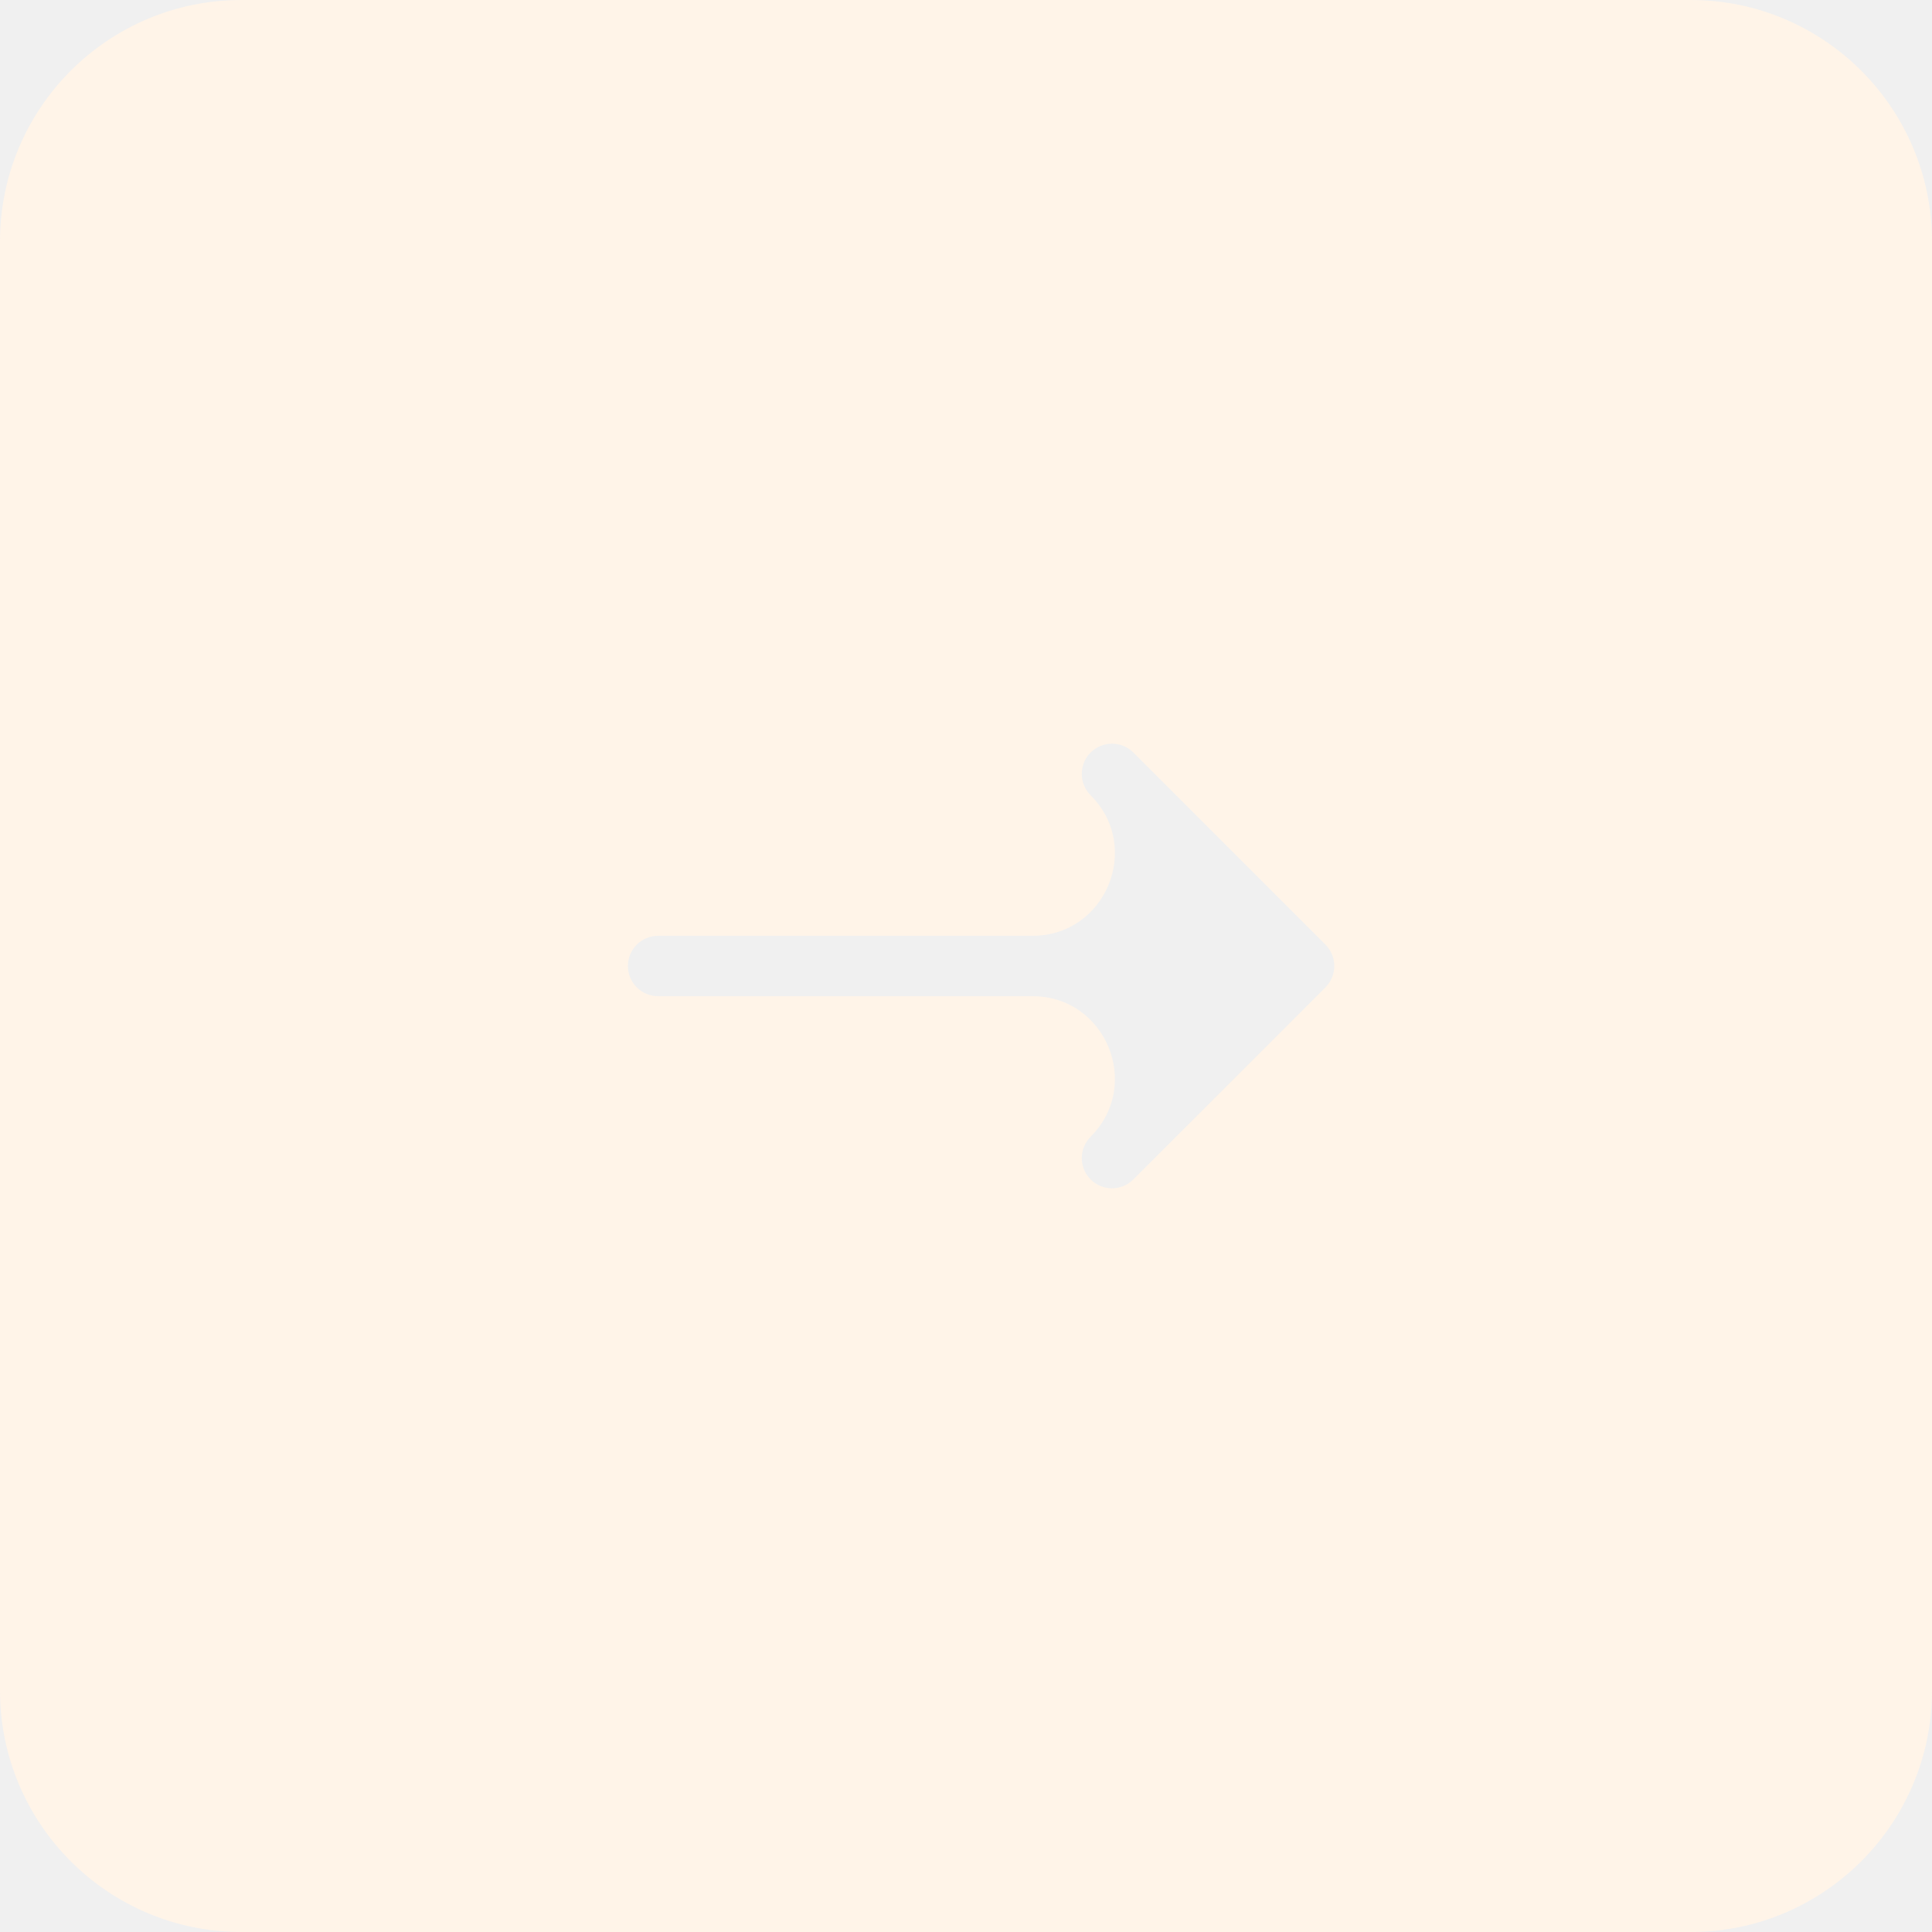
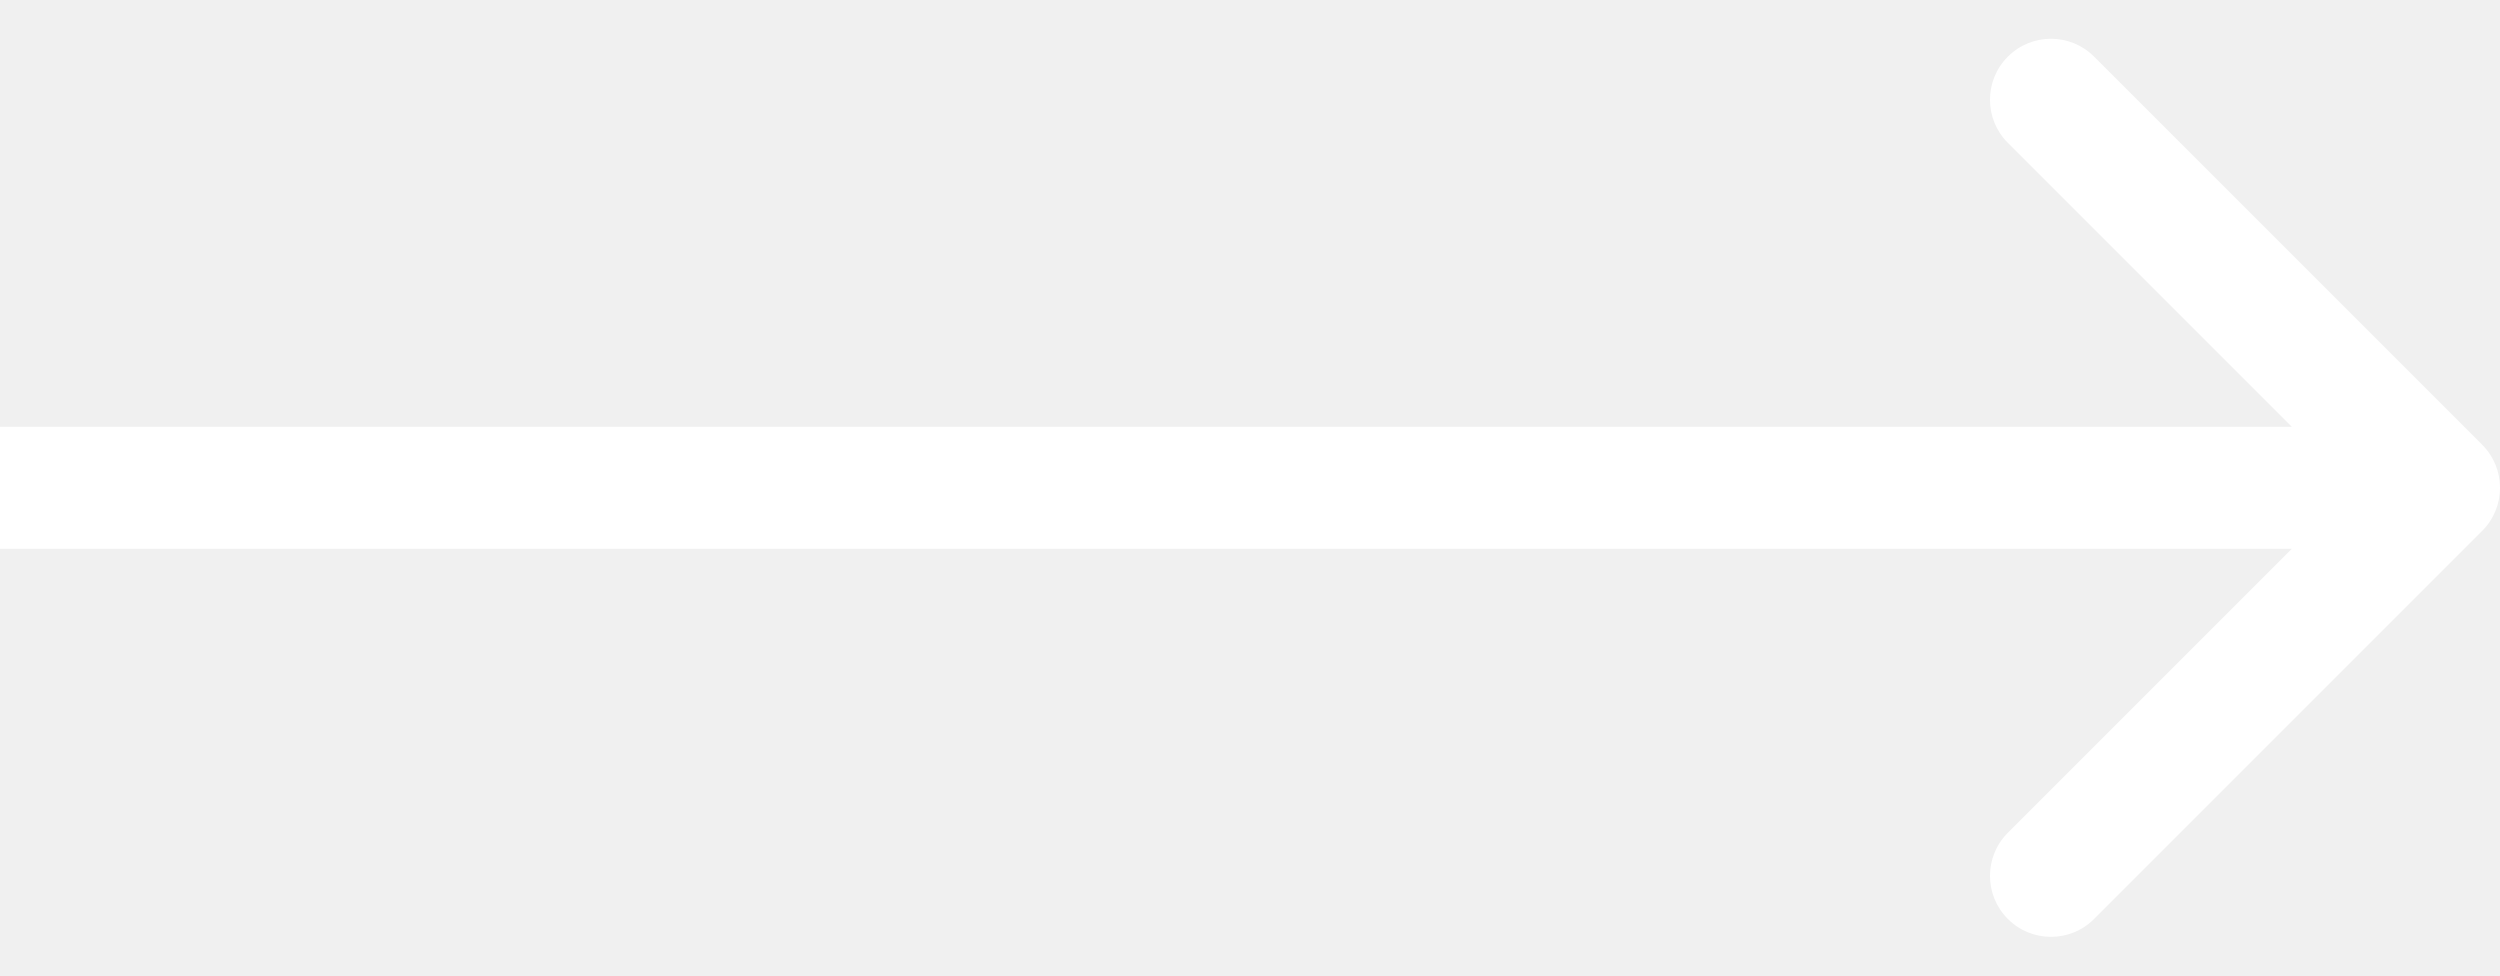
- <svg xmlns="http://www.w3.org/2000/svg" width="32" height="32" viewBox="0 0 32 32" fill="none">
-   <path fill-rule="evenodd" clip-rule="evenodd" d="M32 4C32 1.791 30.209 0 28 0H4C1.791 0 0 1.791 0 4V28C0 30.209 1.791 32 4 32H28C30.209 32 32 30.209 32 28V4ZM21.954 15.646L18.772 12.464C18.576 12.269 18.26 12.269 18.064 12.464C17.869 12.66 17.869 12.976 18.064 13.172C18.924 14.031 18.315 15.5 17.1 15.5H10.9C10.624 15.5 10.4 15.724 10.4 16C10.4 16.276 10.624 16.5 10.9 16.5H17.1C18.315 16.5 18.924 17.969 18.064 18.828C17.869 19.024 17.869 19.34 18.064 19.535C18.26 19.731 18.576 19.731 18.772 19.535L21.954 16.354C22.149 16.158 22.149 15.842 21.954 15.646Z" fill="#FFF4E8" />
+ <svg xmlns="http://www.w3.org/2000/svg" width="41" height="16" viewBox="0 0 41 16" fill="none">
+   <path d="M40.707 8.707C41.098 8.317 41.098 7.683 40.707 7.293L34.343 0.929C33.953 0.538 33.319 0.538 32.929 0.929C32.538 1.319 32.538 1.953 32.929 2.343L38.586 8L32.929 13.657C32.538 14.047 32.538 14.681 32.929 15.071C33.319 15.462 33.953 15.462 34.343 15.071L40.707 8.707ZM0 9H40V7H0V9Z" fill="white" />
</svg>
